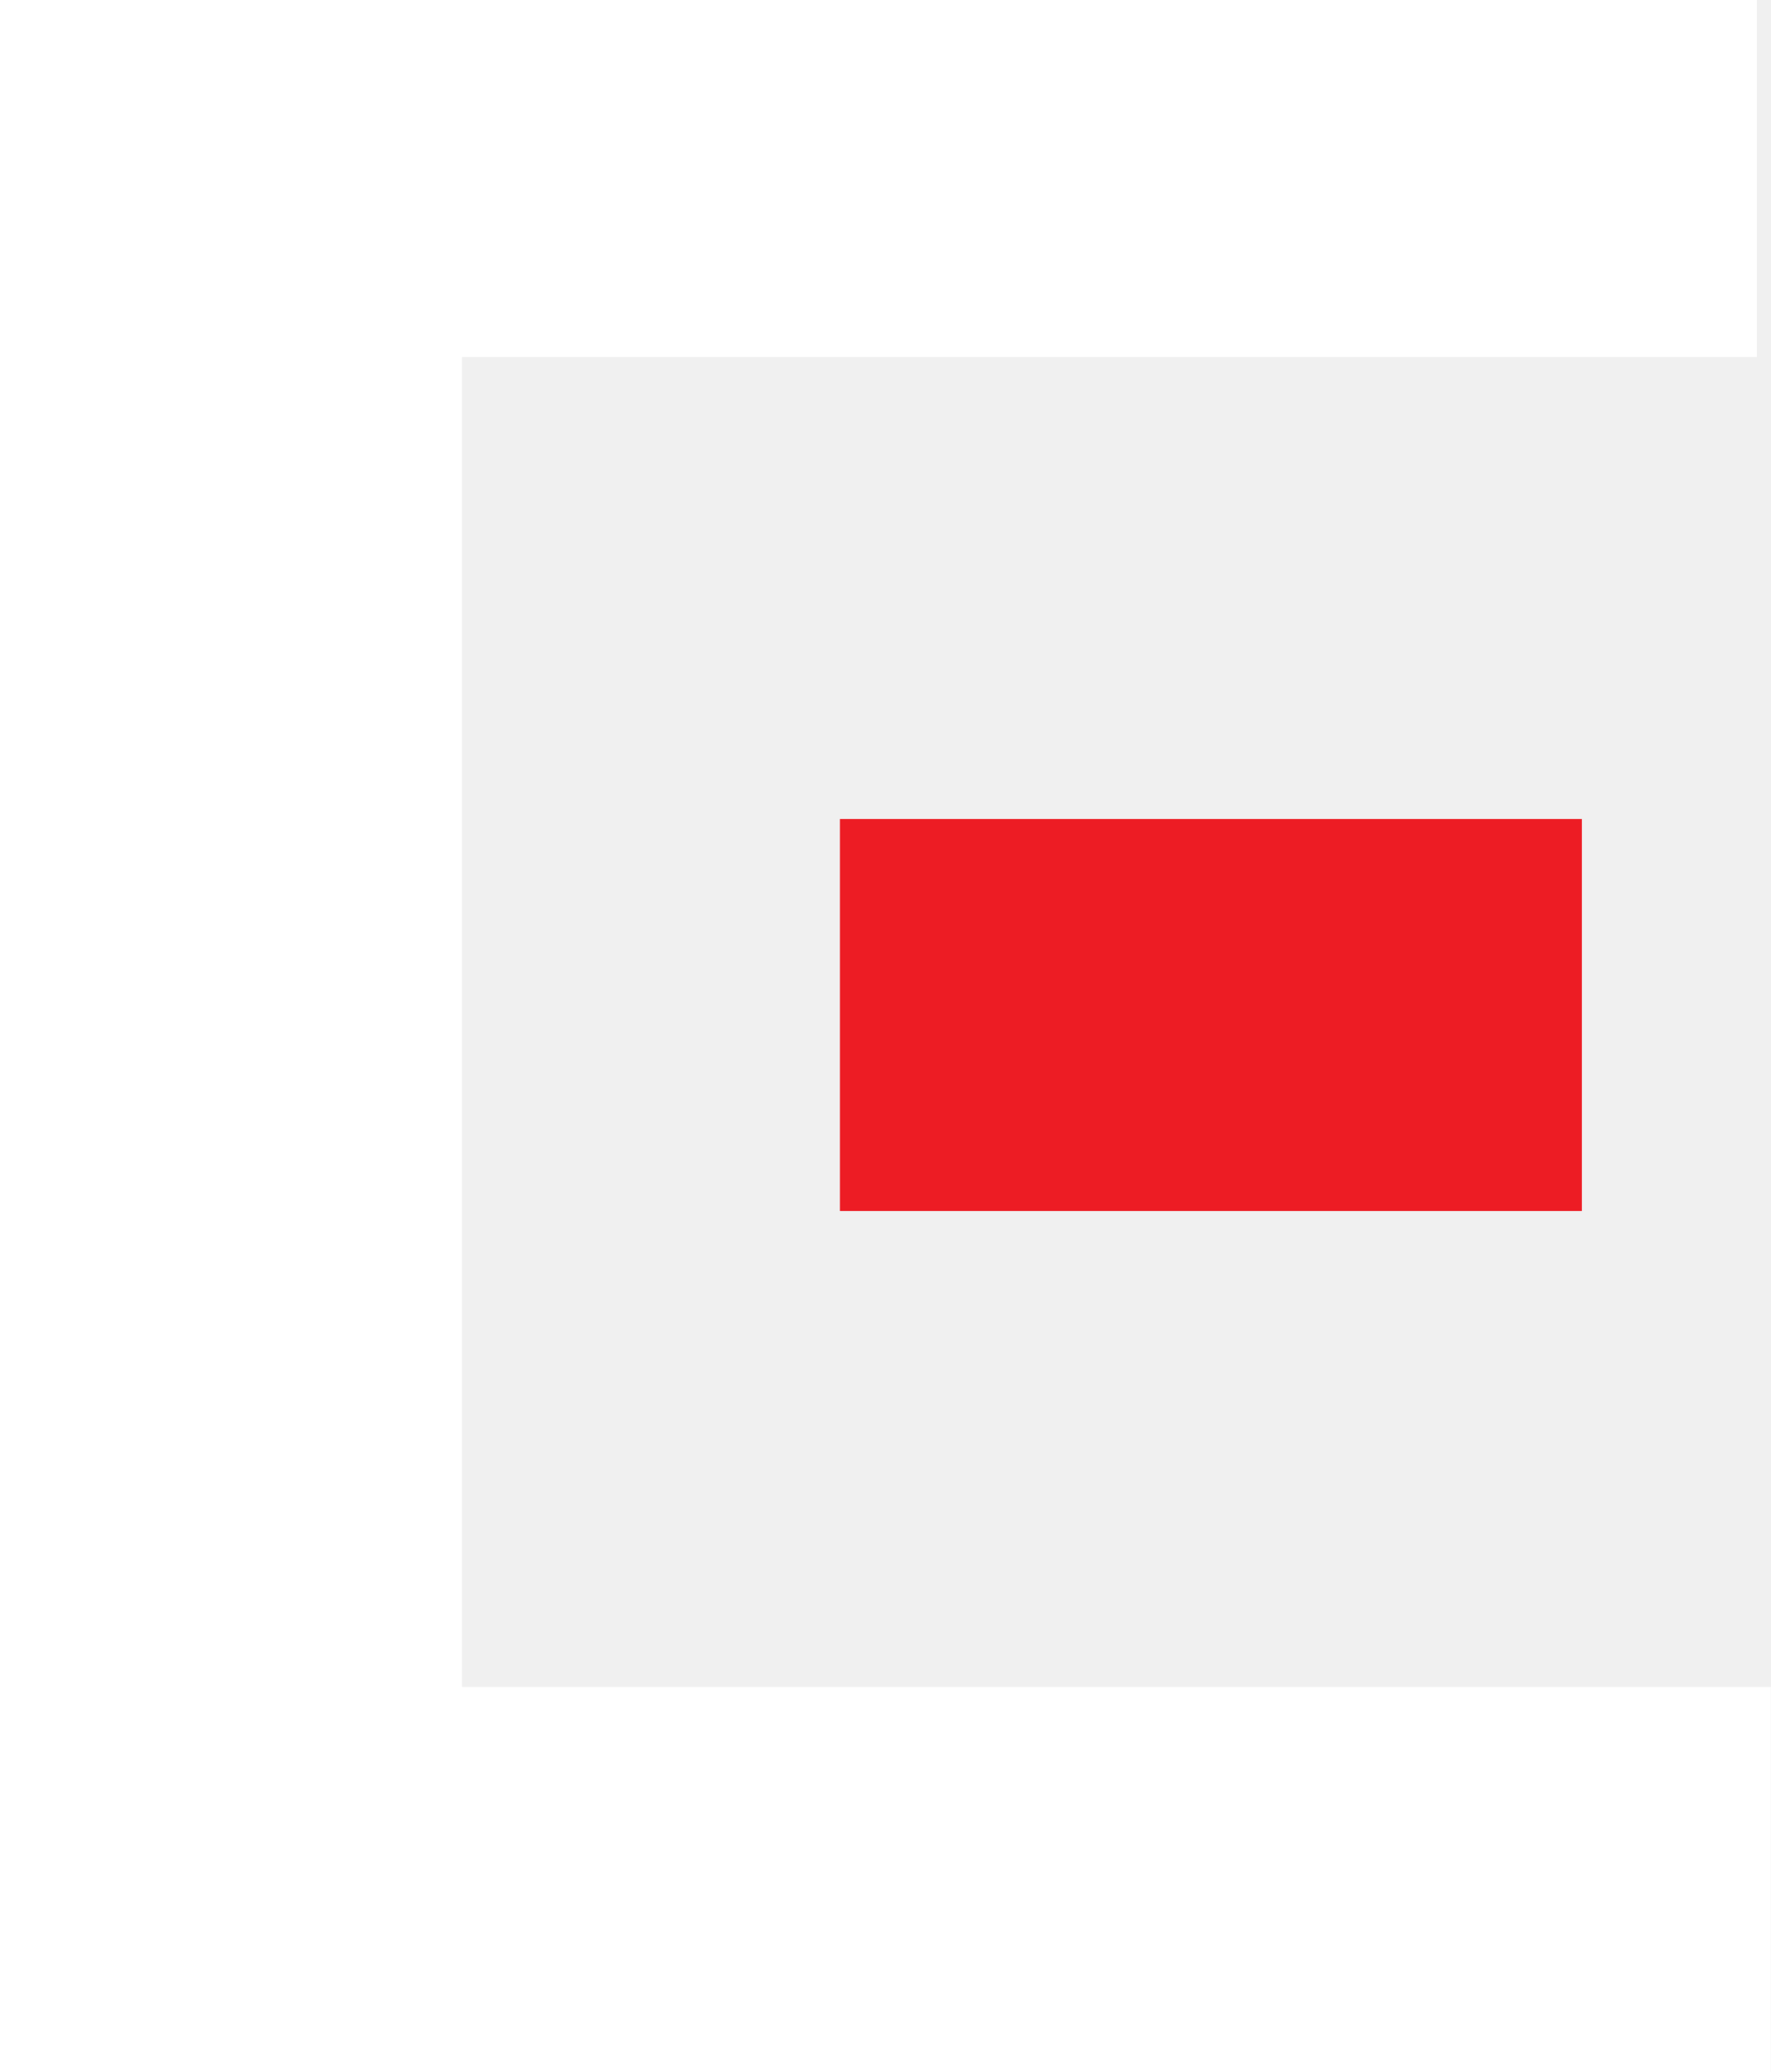
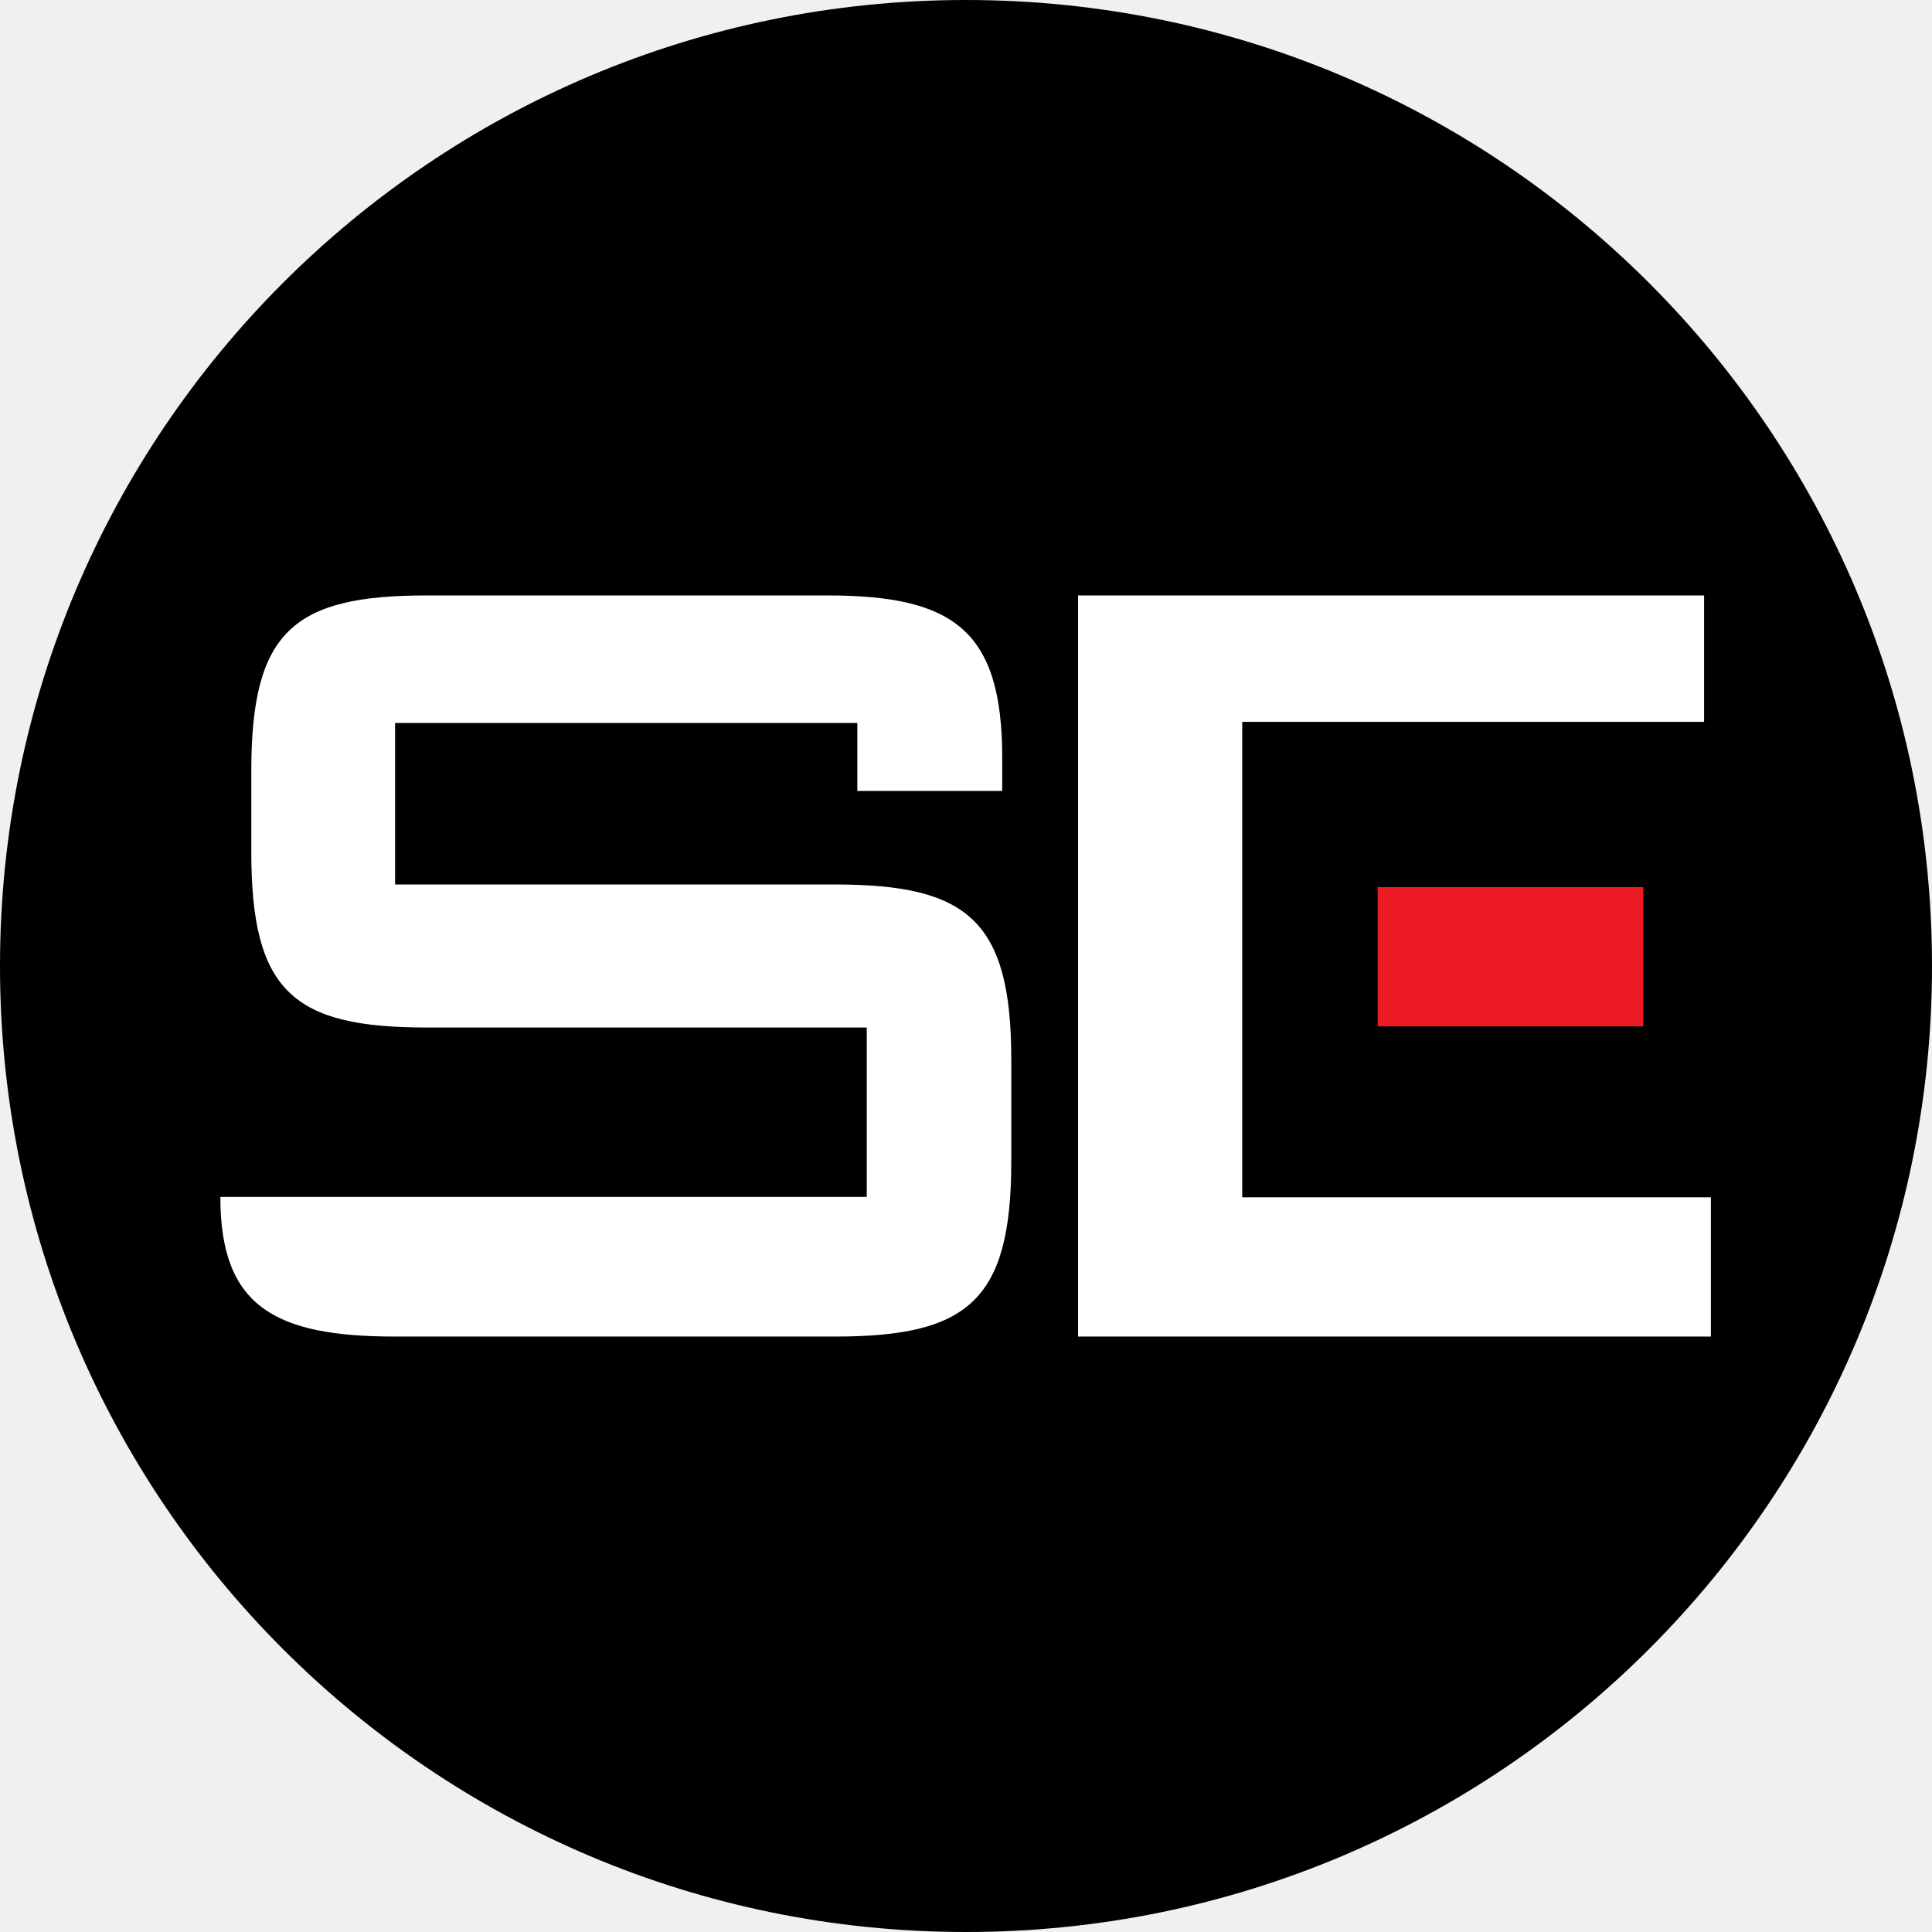
- <svg xmlns="http://www.w3.org/2000/svg" viewBox="0 0 25.3 29.6" fill="none">
-   <g>
-     <polygon points="6.6,5.1 25.1,5.1 25.1,0 0,0 0,29.6 25.3,29.6 25.3,24.1 6.6,24.1" fill="white" />
-   </g>
-   <rect x="12" y="11.7" width="10.6" height="5.6" fill="#ED1C24" />
+ <svg xmlns="http://www.w3.org/2000/svg" viewBox="0 0 512 512">
+   <circle cx="256" cy="256" r="256" fill="black" />
+   <polygon points="329.2,191.3 451.6,191.3 451.6,157.8 285.7,157.8 285.7,354.2 453.4,354.2 453.4,317.3 329.2,317.3" fill="white" />
+   <rect x="365.1" y="235.1" width="70.4" height="36.9" fill="#ED1C24" />
+   <path d="M58.4,317.3c0,28.9,14.4,36.9,46.3,36.9h116.6c35.2,0,46.7-9.5,46.7-46.4v-27c0-36.9-11.6-46.4-46.7-46.4H104.7v-42.8h122.5v18h38.4v-8.8c0-33.9-13-43-46.4-43H113c-35.2,0-46.4,9.5-46.4,46.4v21.7c0,36.9,11.2,46.4,46.4,46.4h116.7v44.9H58.4z" fill="white" />
</svg>
